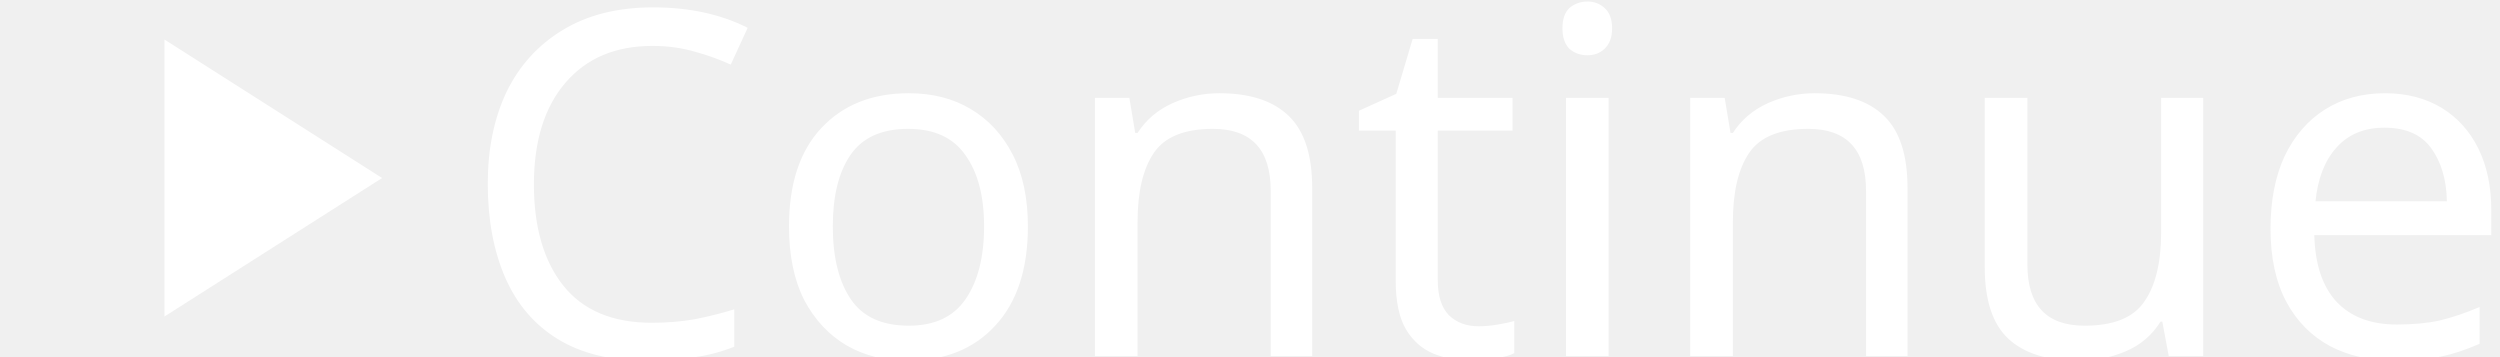
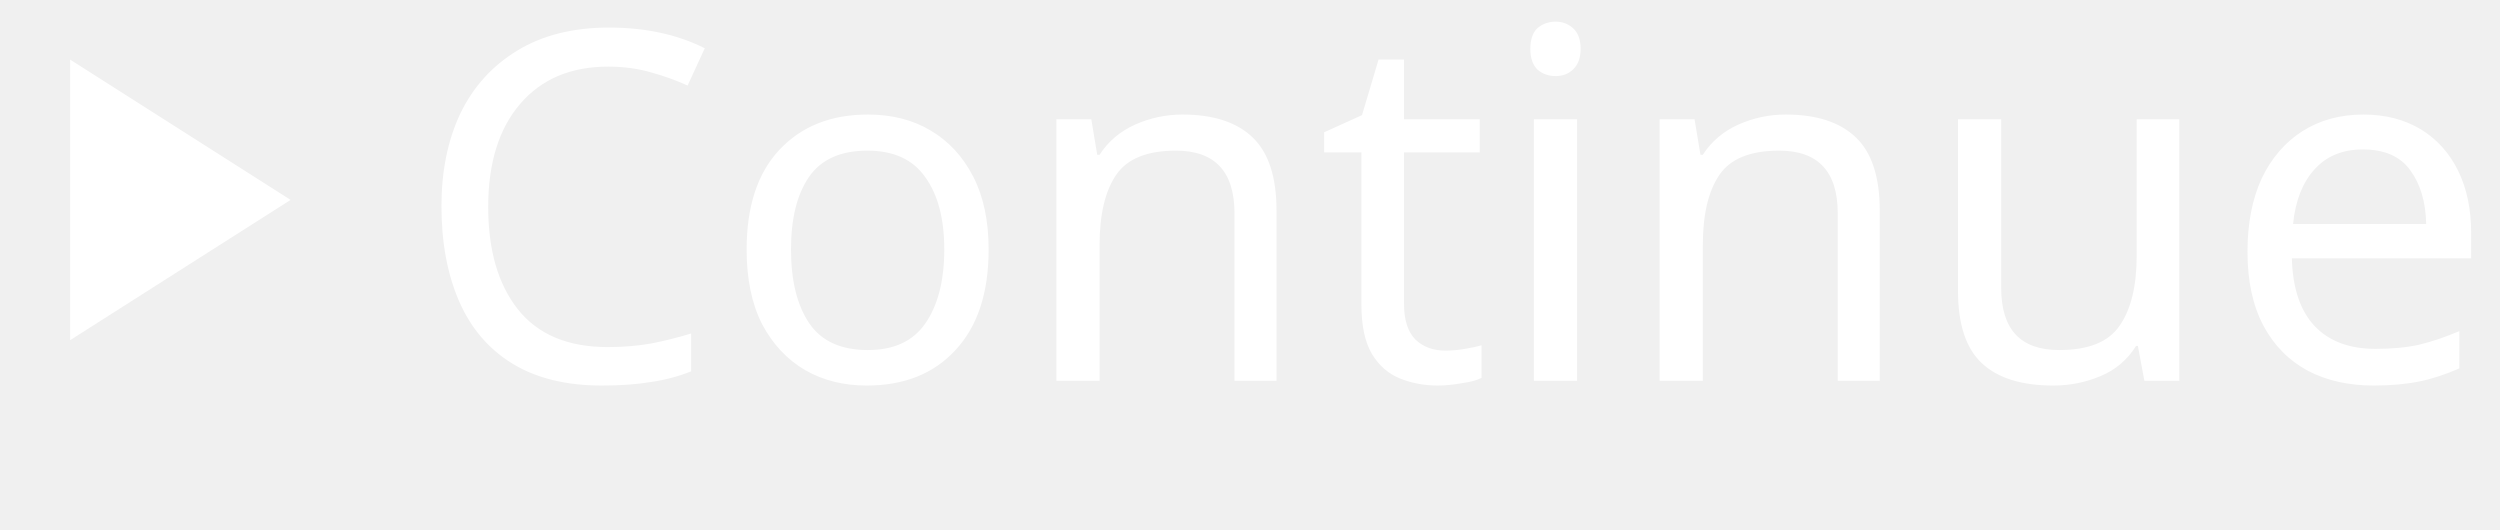
- <svg xmlns="http://www.w3.org/2000/svg" width="252.772" height="36" viewBox="0 0 66.879 9.525" version="1.1" id="svg5">
+ <svg xmlns="http://www.w3.org/2000/svg" width="249.512" height="52.883" viewBox="0 0 66.017 13.992" version="1.1" id="svg5">
  <defs id="defs2" />
-   <g id="layer1" transform="translate(-0.7250019,1.341649)">
-     <text xml:space="preserve" style="font-size:12.876px;line-height:1.25;font-family:osifont;-inkscape-font-specification:osifont;fill:#ffffff;fill-opacity:1;stroke-width:0.322" x="12.994" y="8.183" id="text5998">
-       <tspan id="tspan5996" style="fill:#ffffff;fill-opacity:1;stroke-width:0.322" x="12.994" y="8.183">Continue</tspan>
+   <g id="layer1" transform="translate(8.645834,2.645834)">
+     <text xml:space="preserve" style="font-size:12.876px;line-height:1.25;font-family:osifont;-inkscape-font-specification:osifont;fill:#ffffff;fill-opacity:1;stroke-width:0.322" x="2.232" y="7.408" id="text5998">
+       <tspan id="tspan5996" style="fill:#ffffff;fill-opacity:1;stroke-width:0.322" x="2.232" y="7.408">Continue</tspan>
    </text>
-     <path d="M 5.125,-0.283 V 7.125 l 5.821,-3.704 z" id="path991" style="fill:#ffffff;fill-opacity:1;stroke-width:0.265" />
-     <g id="g7547" transform="translate(-4.355465,-18.12266)">
+     <g id="g7547" transform="translate(-13.7263,-19.70043)">
      <g id="g845" transform="translate(-54.2336,8.209813)">
        <g id="g842" transform="matrix(0.2645833,0,0,0.2645833,59.31406,8.844788)">
          <g id="g831" transform="translate(0.3380477,-3.596822)">
            <g id="g830">
              <g id="g15193" transform="translate(-0.6164398)">
-                 <text xml:space="preserve" style="font-size:20.362px;line-height:1.25;font-family:osifont;-inkscape-font-specification:osifont;stroke-width:0.509" x="-3.102" y="-1.971" id="text6689">
-                   <tspan x="-3.102" y="-1.971" style="stroke-width:0.509" id="tspan11469">modified: resized, recolored, added text</tspan>
+                 <text xml:space="preserve" style="font-size:20.362px;line-height:1.25;font-family:osifont;-inkscape-font-specification:osifont;stroke-width:0.509" x="-3.102" y="-0.937" id="text6689">
+                   <tspan x="-3.102" y="-0.937" style="stroke-width:0.509" id="tspan11469">modified: resized, recolored, added text</tspan>
                </text>
              </g>
            </g>
          </g>
        </g>
      </g>
    </g>
+     <path d="M -6.794,-1.071 V 6.337 L -0.973,2.633 Z" id="path2356" style="fill:#ffffff;fill-opacity:1;stroke-width:0.529" />
  </g>
</svg>
